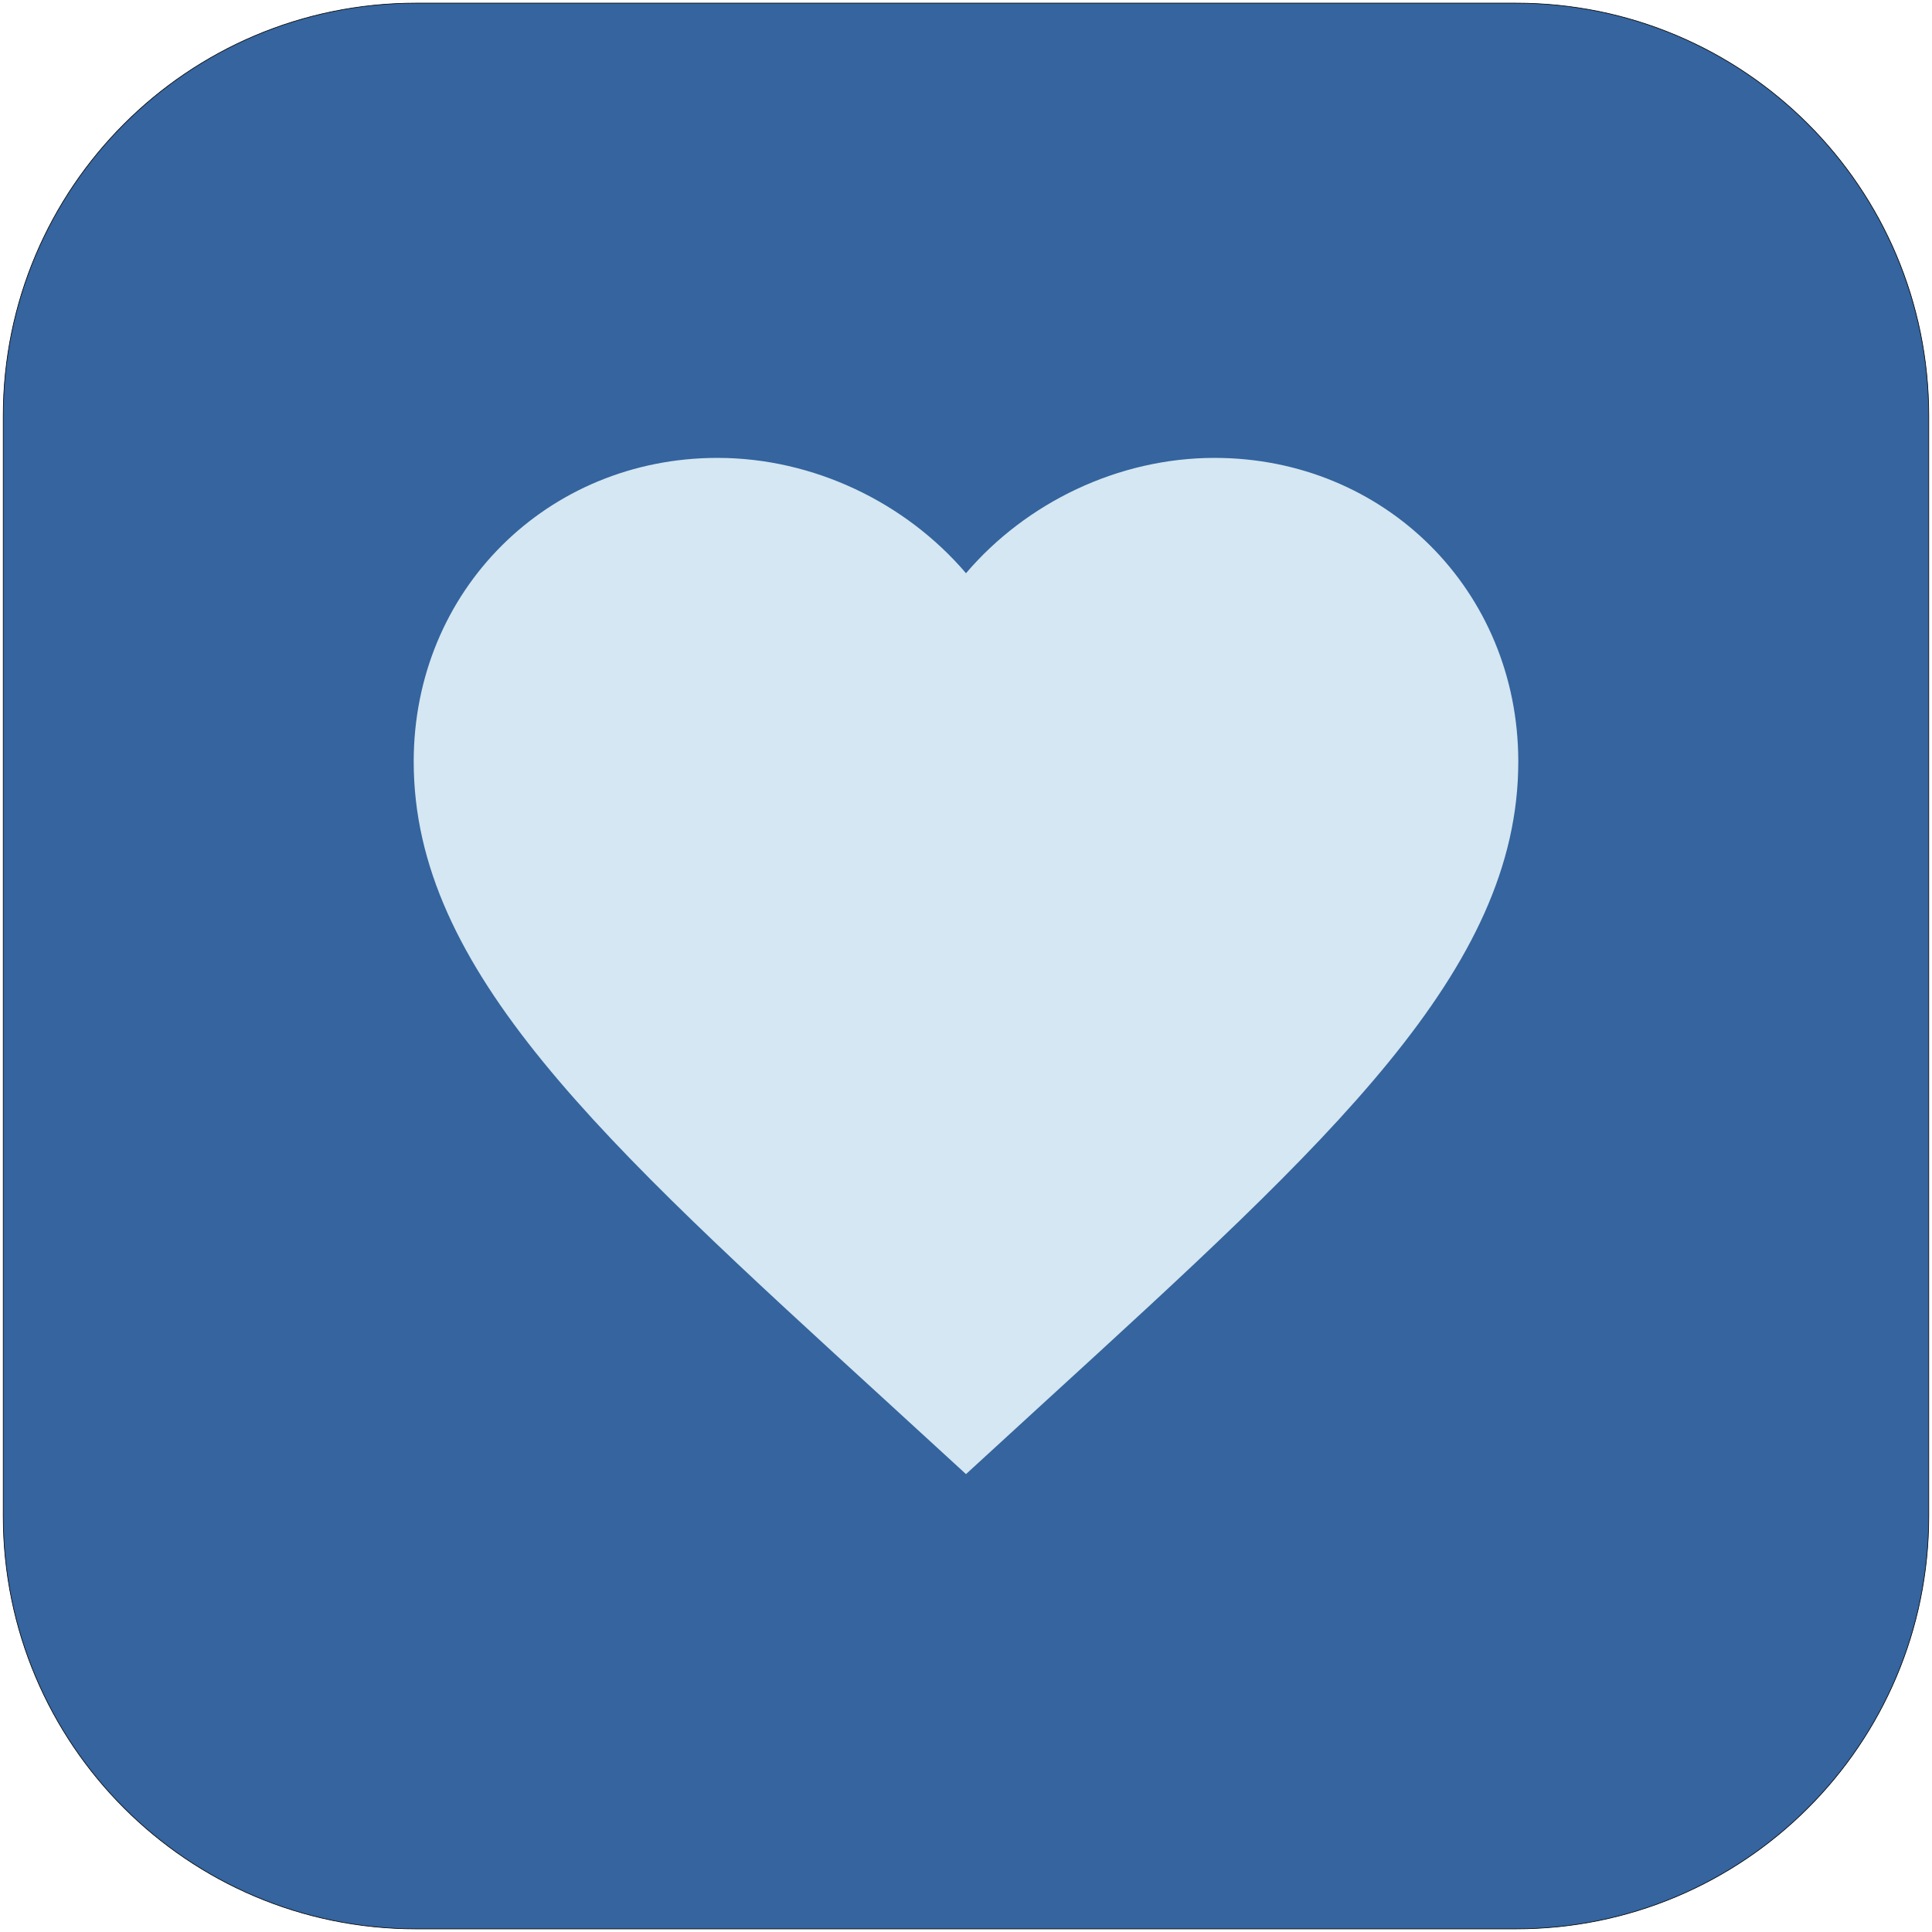
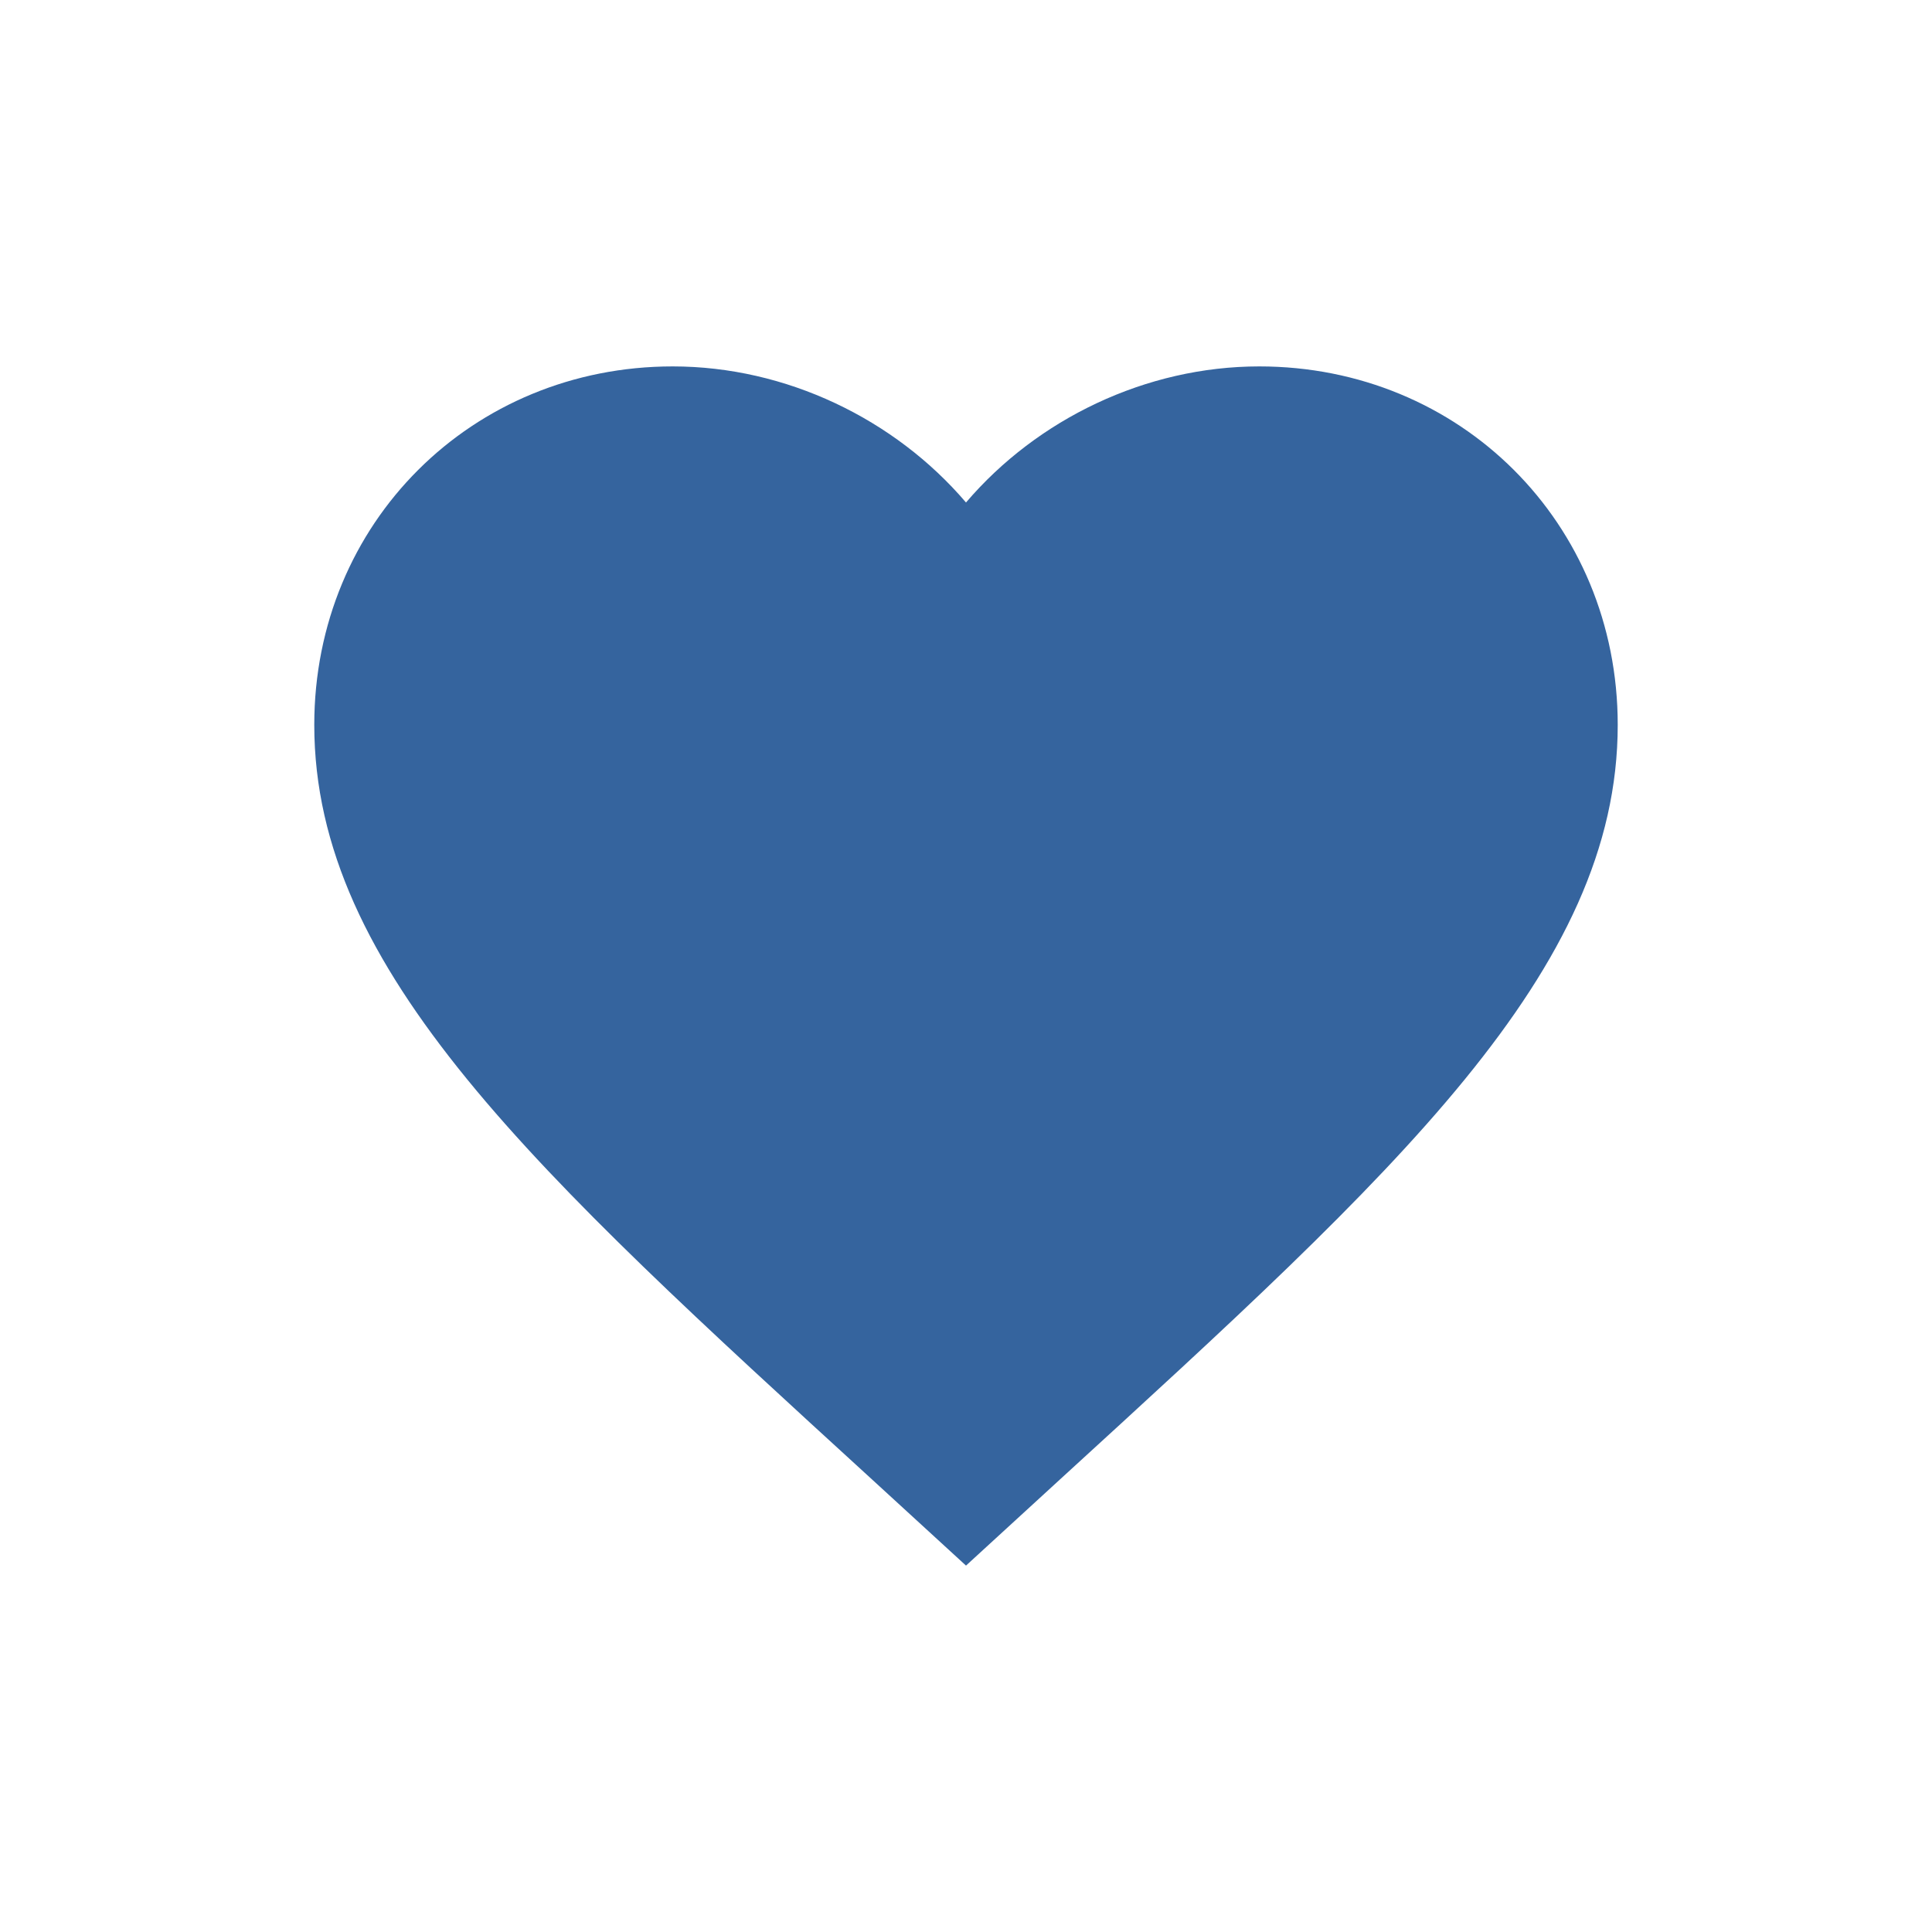
<svg xmlns="http://www.w3.org/2000/svg" id="Capa_7" data-name="Capa 7" viewBox="0 0 3000 3000">
  <defs>
    <style>
      .cls-1 {
-         fill: url(#Degradado_sin_nombre_267);
-       }
- 
-       .cls-1, .cls-2 {
+         fill: #35649e;
        stroke-width: 0px;
      }
- 
-       .cls-3 {
-         fill: none;
-         stroke: #000;
-         stroke-miterlimit: 10;
-       }
- 
-       .cls-2 {
-         fill: #d4e7f2;
-       }
    </style>
-     <linearGradient id="Degradado_sin_nombre_267" data-name="Degradado sin nombre 267" x1="193.16" y1="193.16" x2="2806.84" y2="2806.84" gradientUnits="userSpaceOnUse">
-       <stop offset="0" stop-color="#35649e" />
-       <stop offset="1" stop-color="#35649e" />
-     </linearGradient>
  </defs>
-   <g>
-     <rect class="cls-1" x="5.03" y="4.85" width="2989.94" height="2990.31" rx="640.74" ry="640.74" />
-     <rect class="cls-3" x="5.03" y="4.85" width="2989.94" height="2990.31" rx="640.74" ry="640.74" />
-   </g>
-   <path class="cls-2" d="m1500,2289l-123.5-113.2c-442.53-404.79-734.11-668.93-734.11-993.11,0-265.86,207.54-471.68,471.68-471.68,149.22,0,292.27,69.29,385.92,179.07,93.65-109.77,236.7-179.07,385.92-179.07,264.14,0,471.68,205.83,471.68,471.68,0,324.18-291.59,588.32-734.11,993.11l-123.5,113.2Z" />
+   <path class="cls-1" d="m1500,2431.04l-145.73-133.58c-522.19-477.66-866.27-789.36-866.27-1171.9,0-313.72,244.9-556.6,556.6-556.6,176.09,0,344.89,81.77,455.4,211.31,110.51-129.54,279.31-211.31,455.4-211.31,311.7,0,556.6,242.88,556.6,556.6,0,382.54-344.08,694.23-866.27,1171.9l-145.73,133.58Z" />
</svg>
